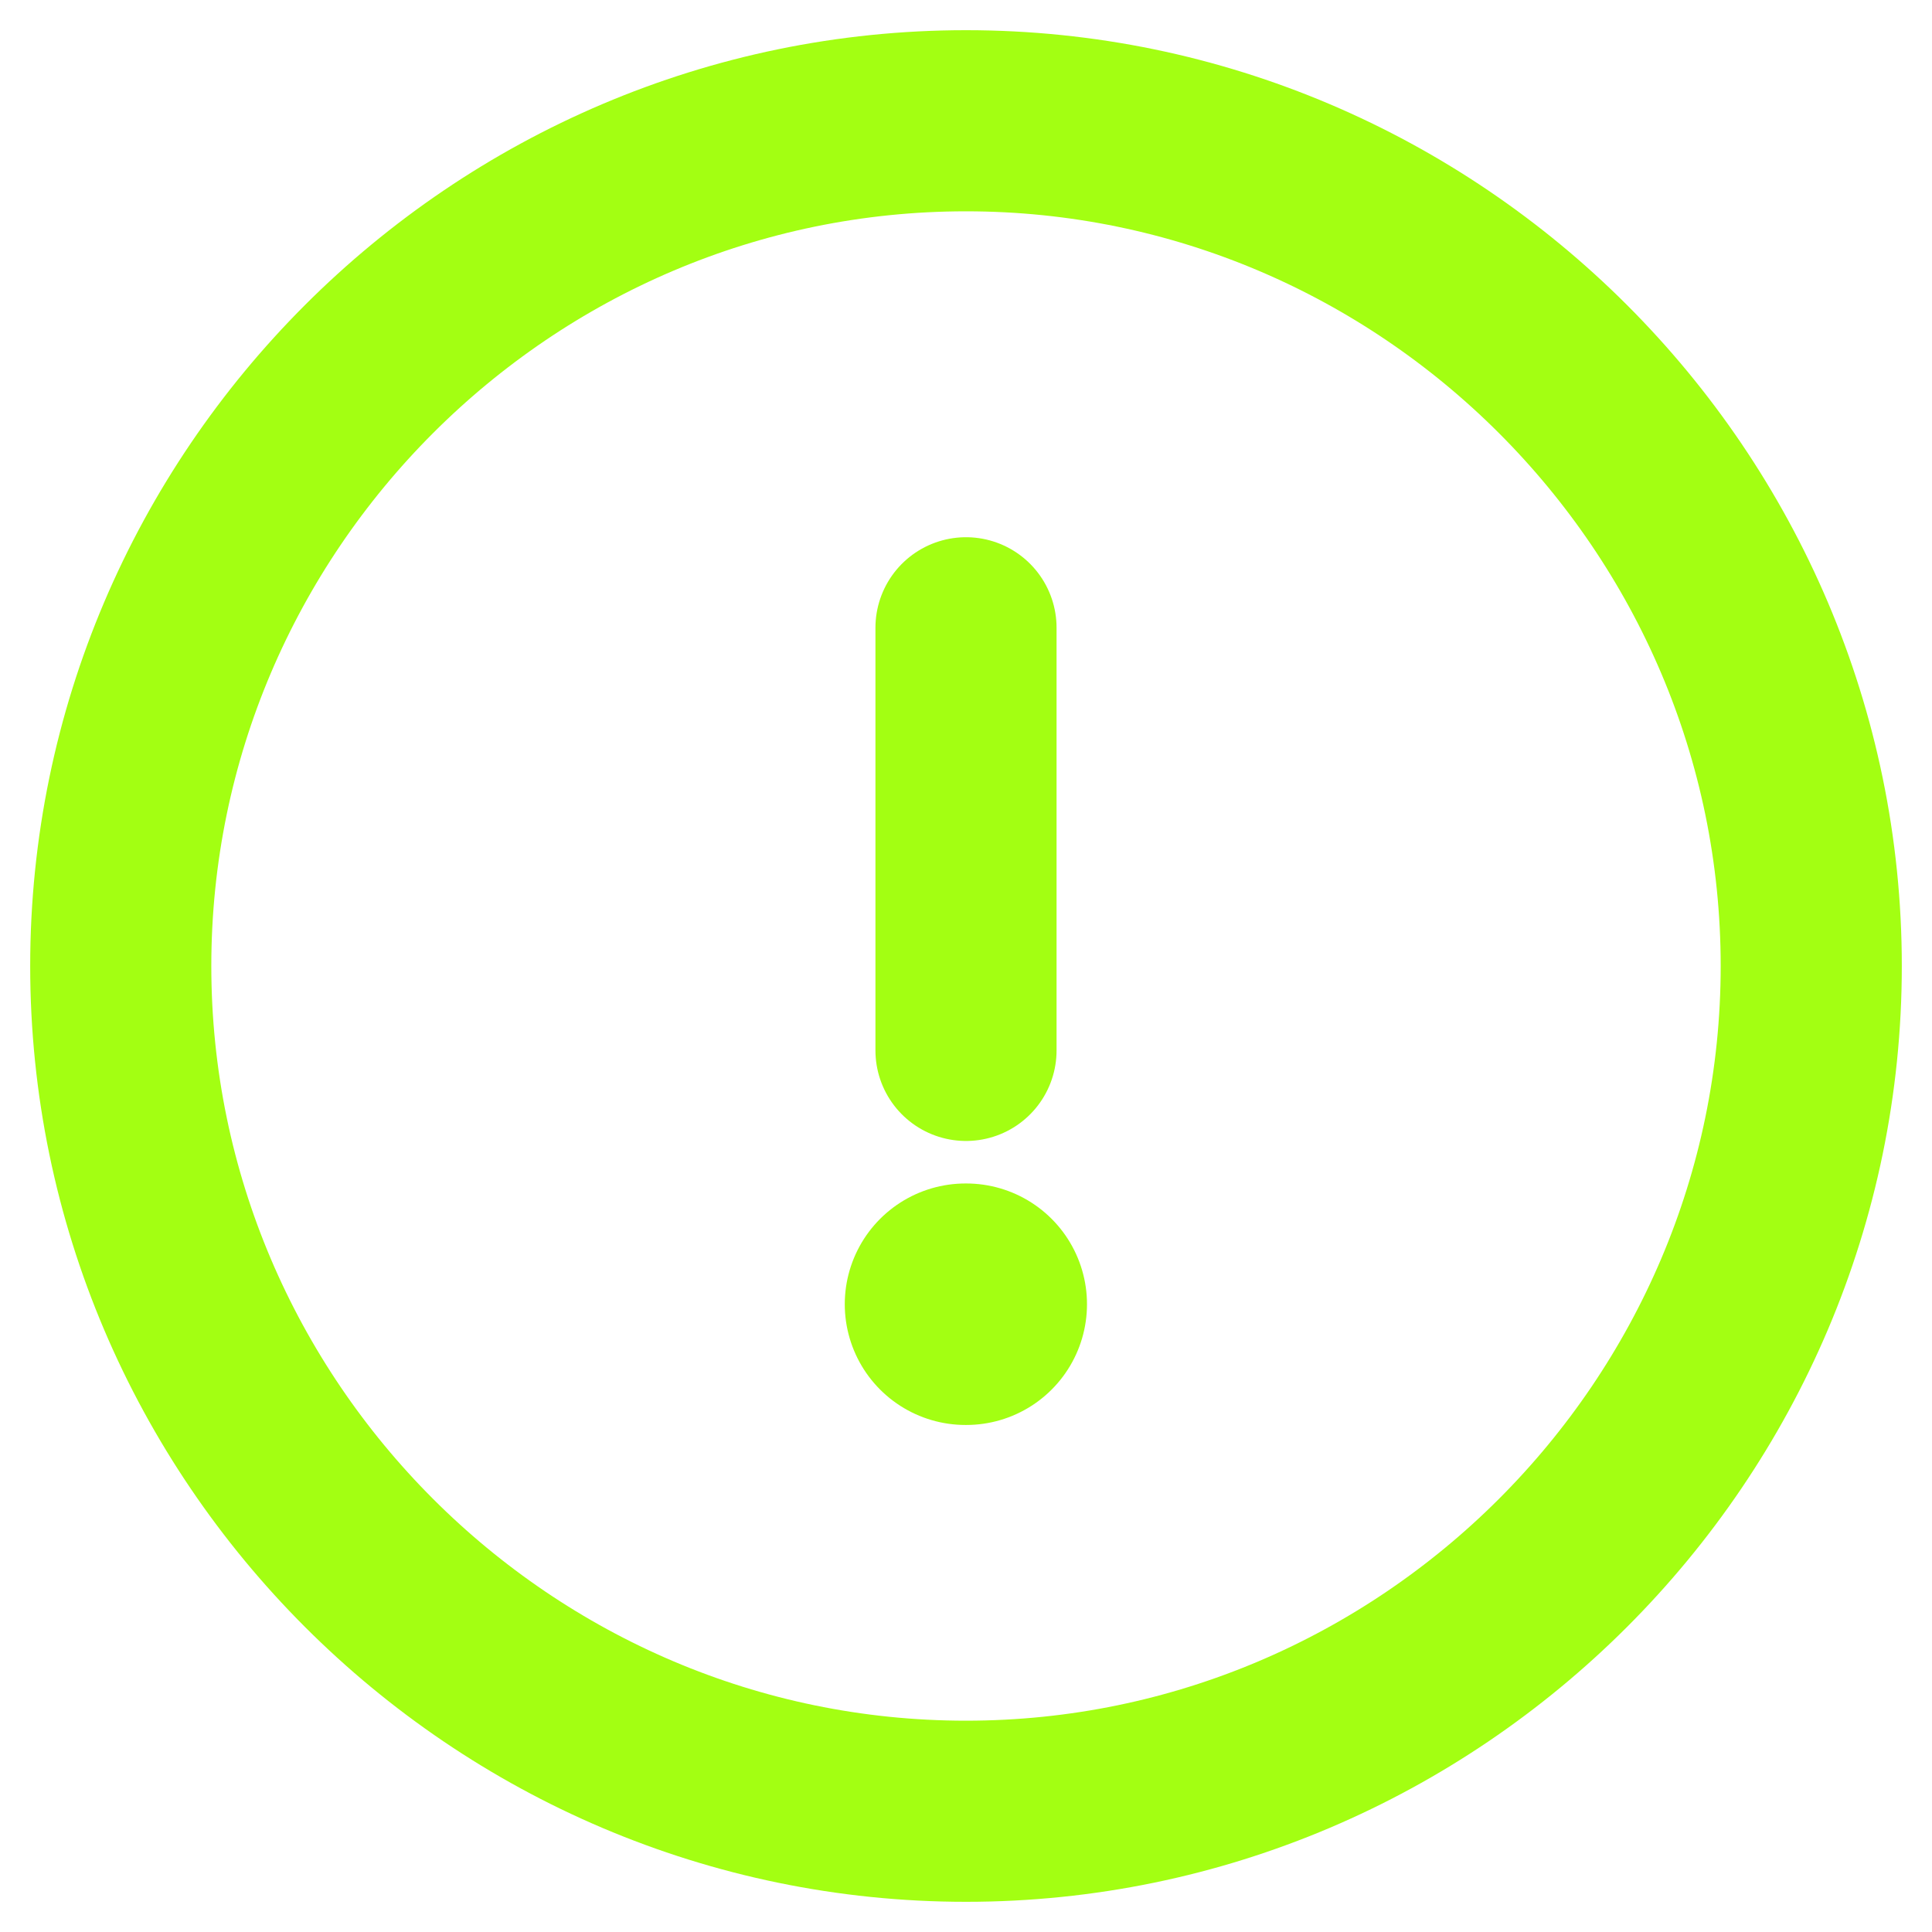
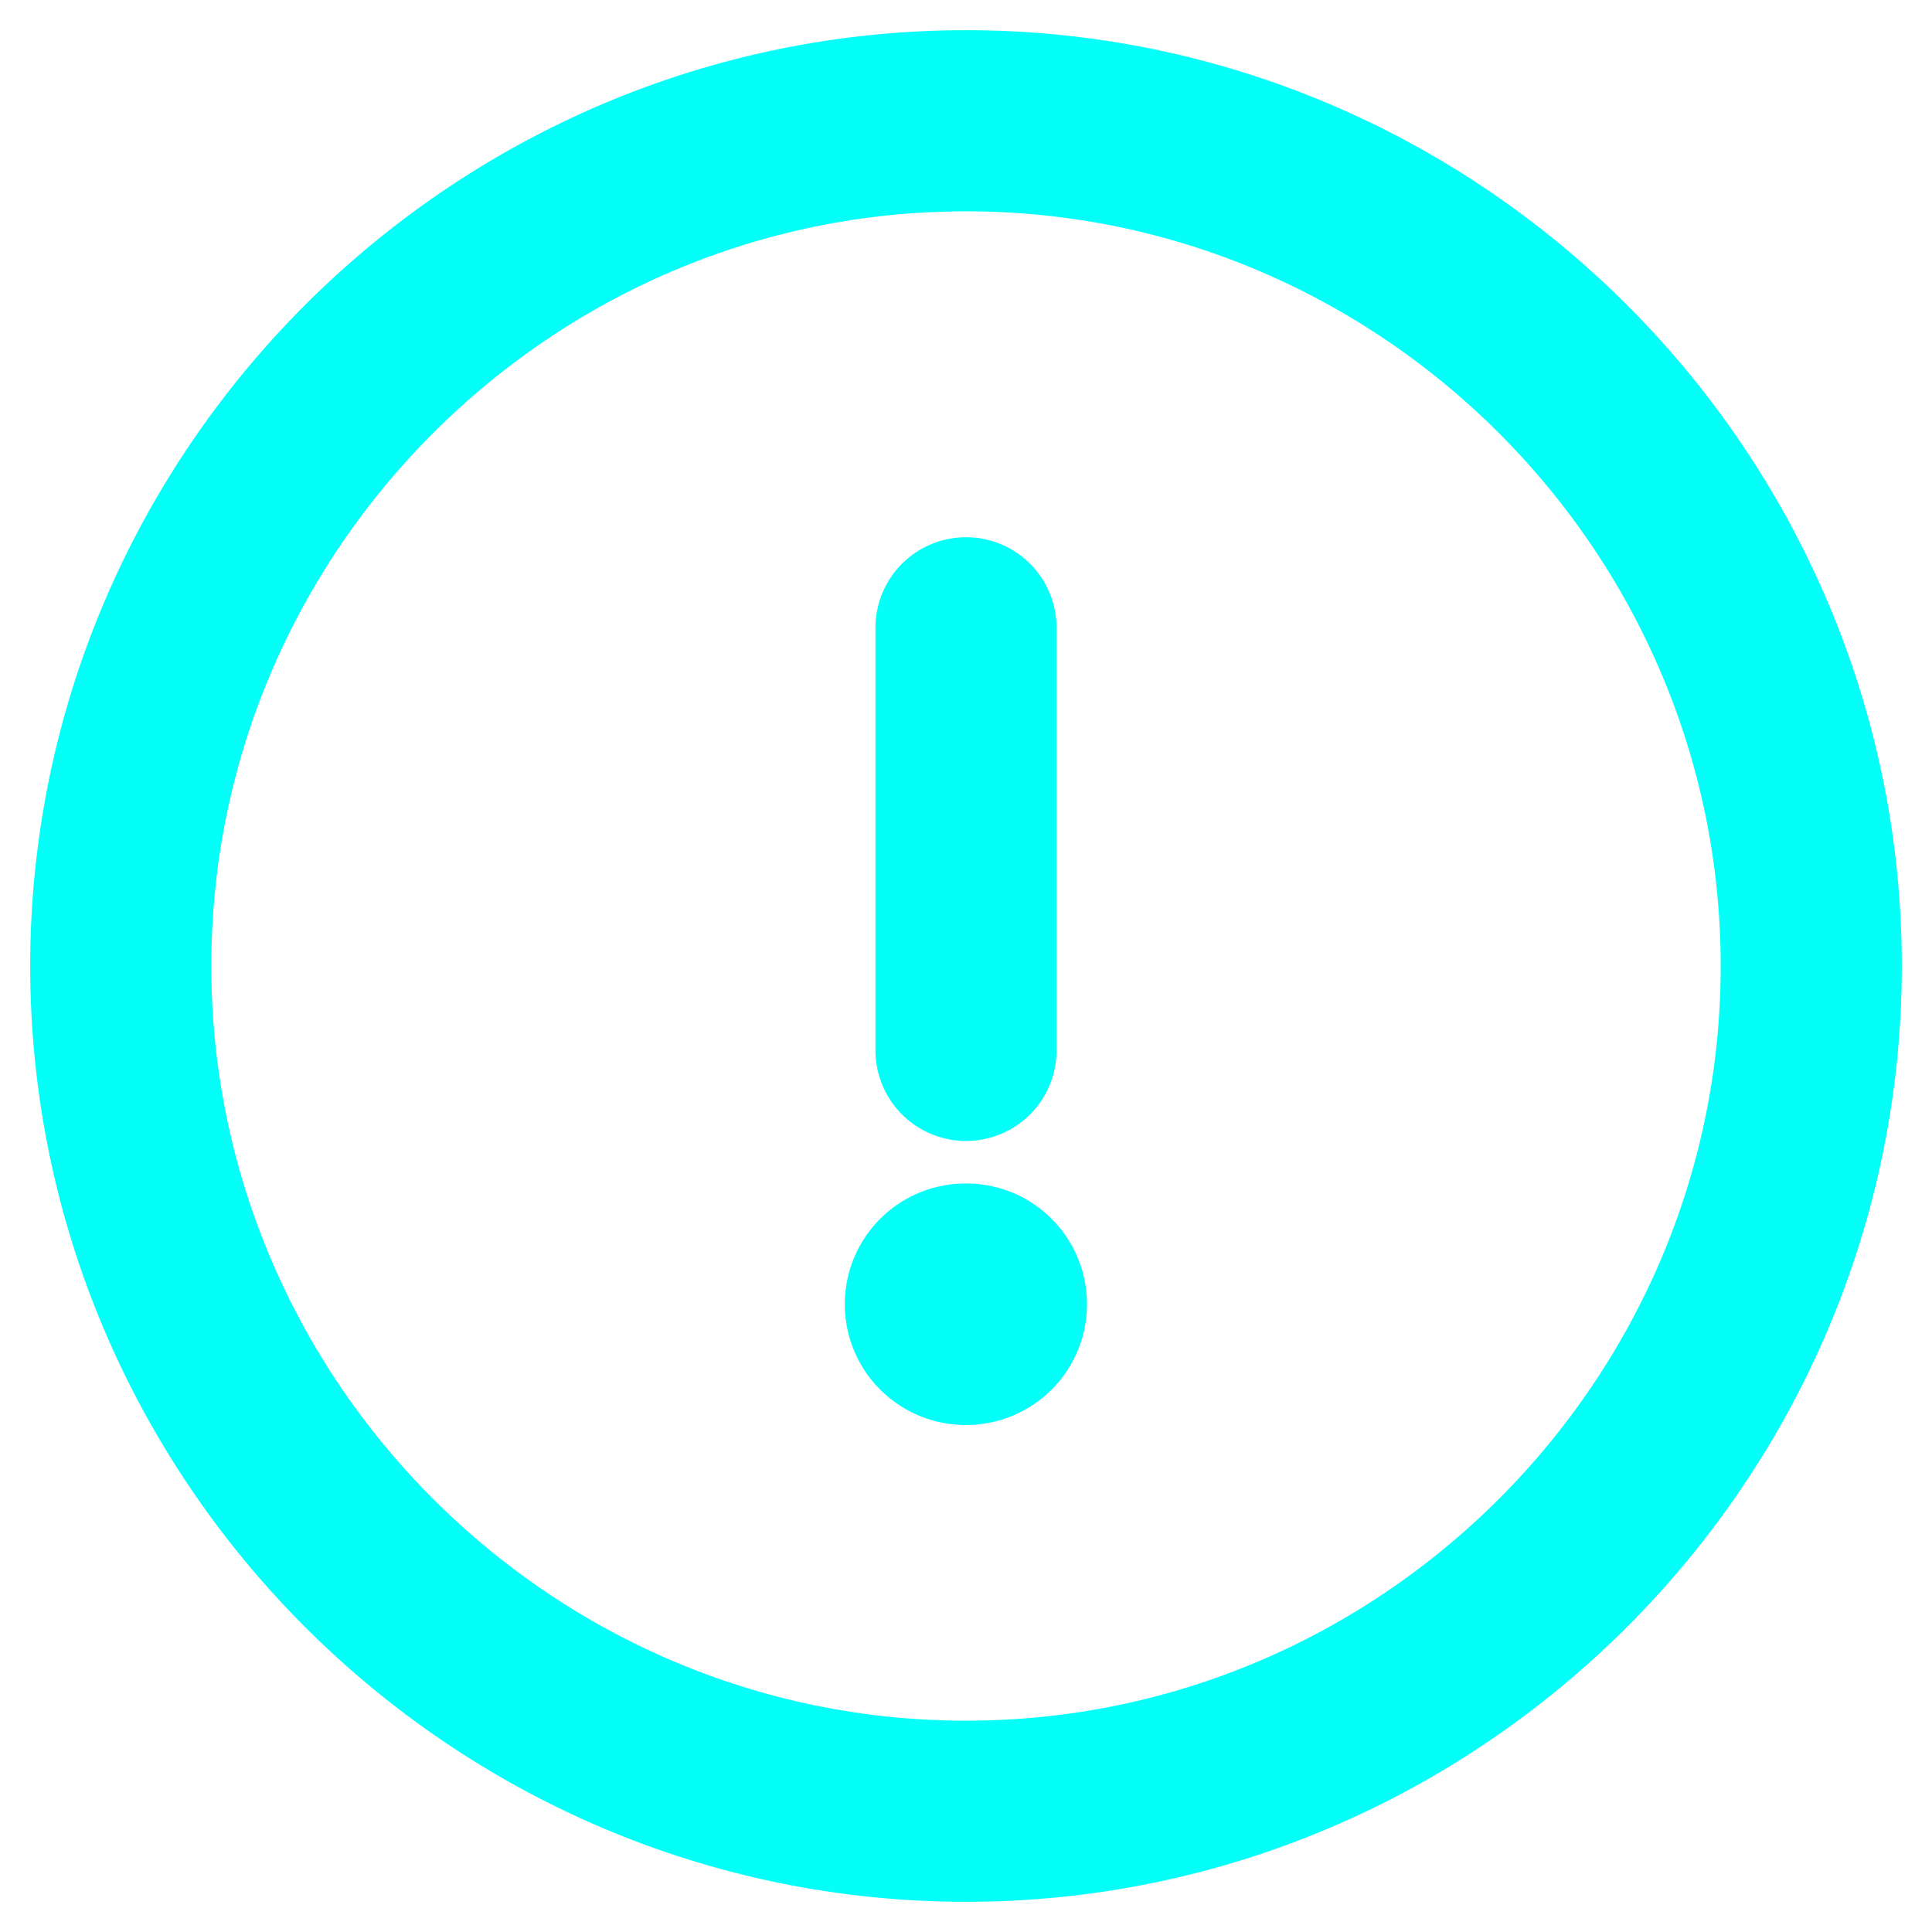
<svg xmlns="http://www.w3.org/2000/svg" width="16" height="16" viewBox="0 0 16 16" fill="none">
-   <path d="M8 15C11.85 15 15 11.85 15 8C15 4.15 11.85 1 8 1C4.15 1 1 4.15 1 8C1 11.85 4.15 15 8 15Z" stroke="#A3FF12" stroke-width="1.5" stroke-linecap="round" stroke-linejoin="round" />
-   <path d="M8 5.199V8.699" stroke="#A3FF12" stroke-width="1.5" stroke-linecap="round" stroke-linejoin="round" />
-   <path d="M7.996 10.801H8.002" stroke="#A3FF12" stroke-width="2" stroke-linecap="round" stroke-linejoin="round" />
+   <path d="M8 15C11.85 15 15 11.85 15 8C15 4.15 11.85 1 8 1C4.15 1 1 4.15 1 8C1 11.85 4.15 15 8 15Z" stroke="#03fff8" stroke-width="1.5" stroke-linecap="round" stroke-linejoin="round" />
+   <path d="M8 5.199V8.699" stroke="#03fff8" stroke-width="1.5" stroke-linecap="round" stroke-linejoin="round" />
+   <path d="M7.996 10.801H8.002" stroke="#03fff8" stroke-width="2" stroke-linecap="round" stroke-linejoin="round" />
</svg>
